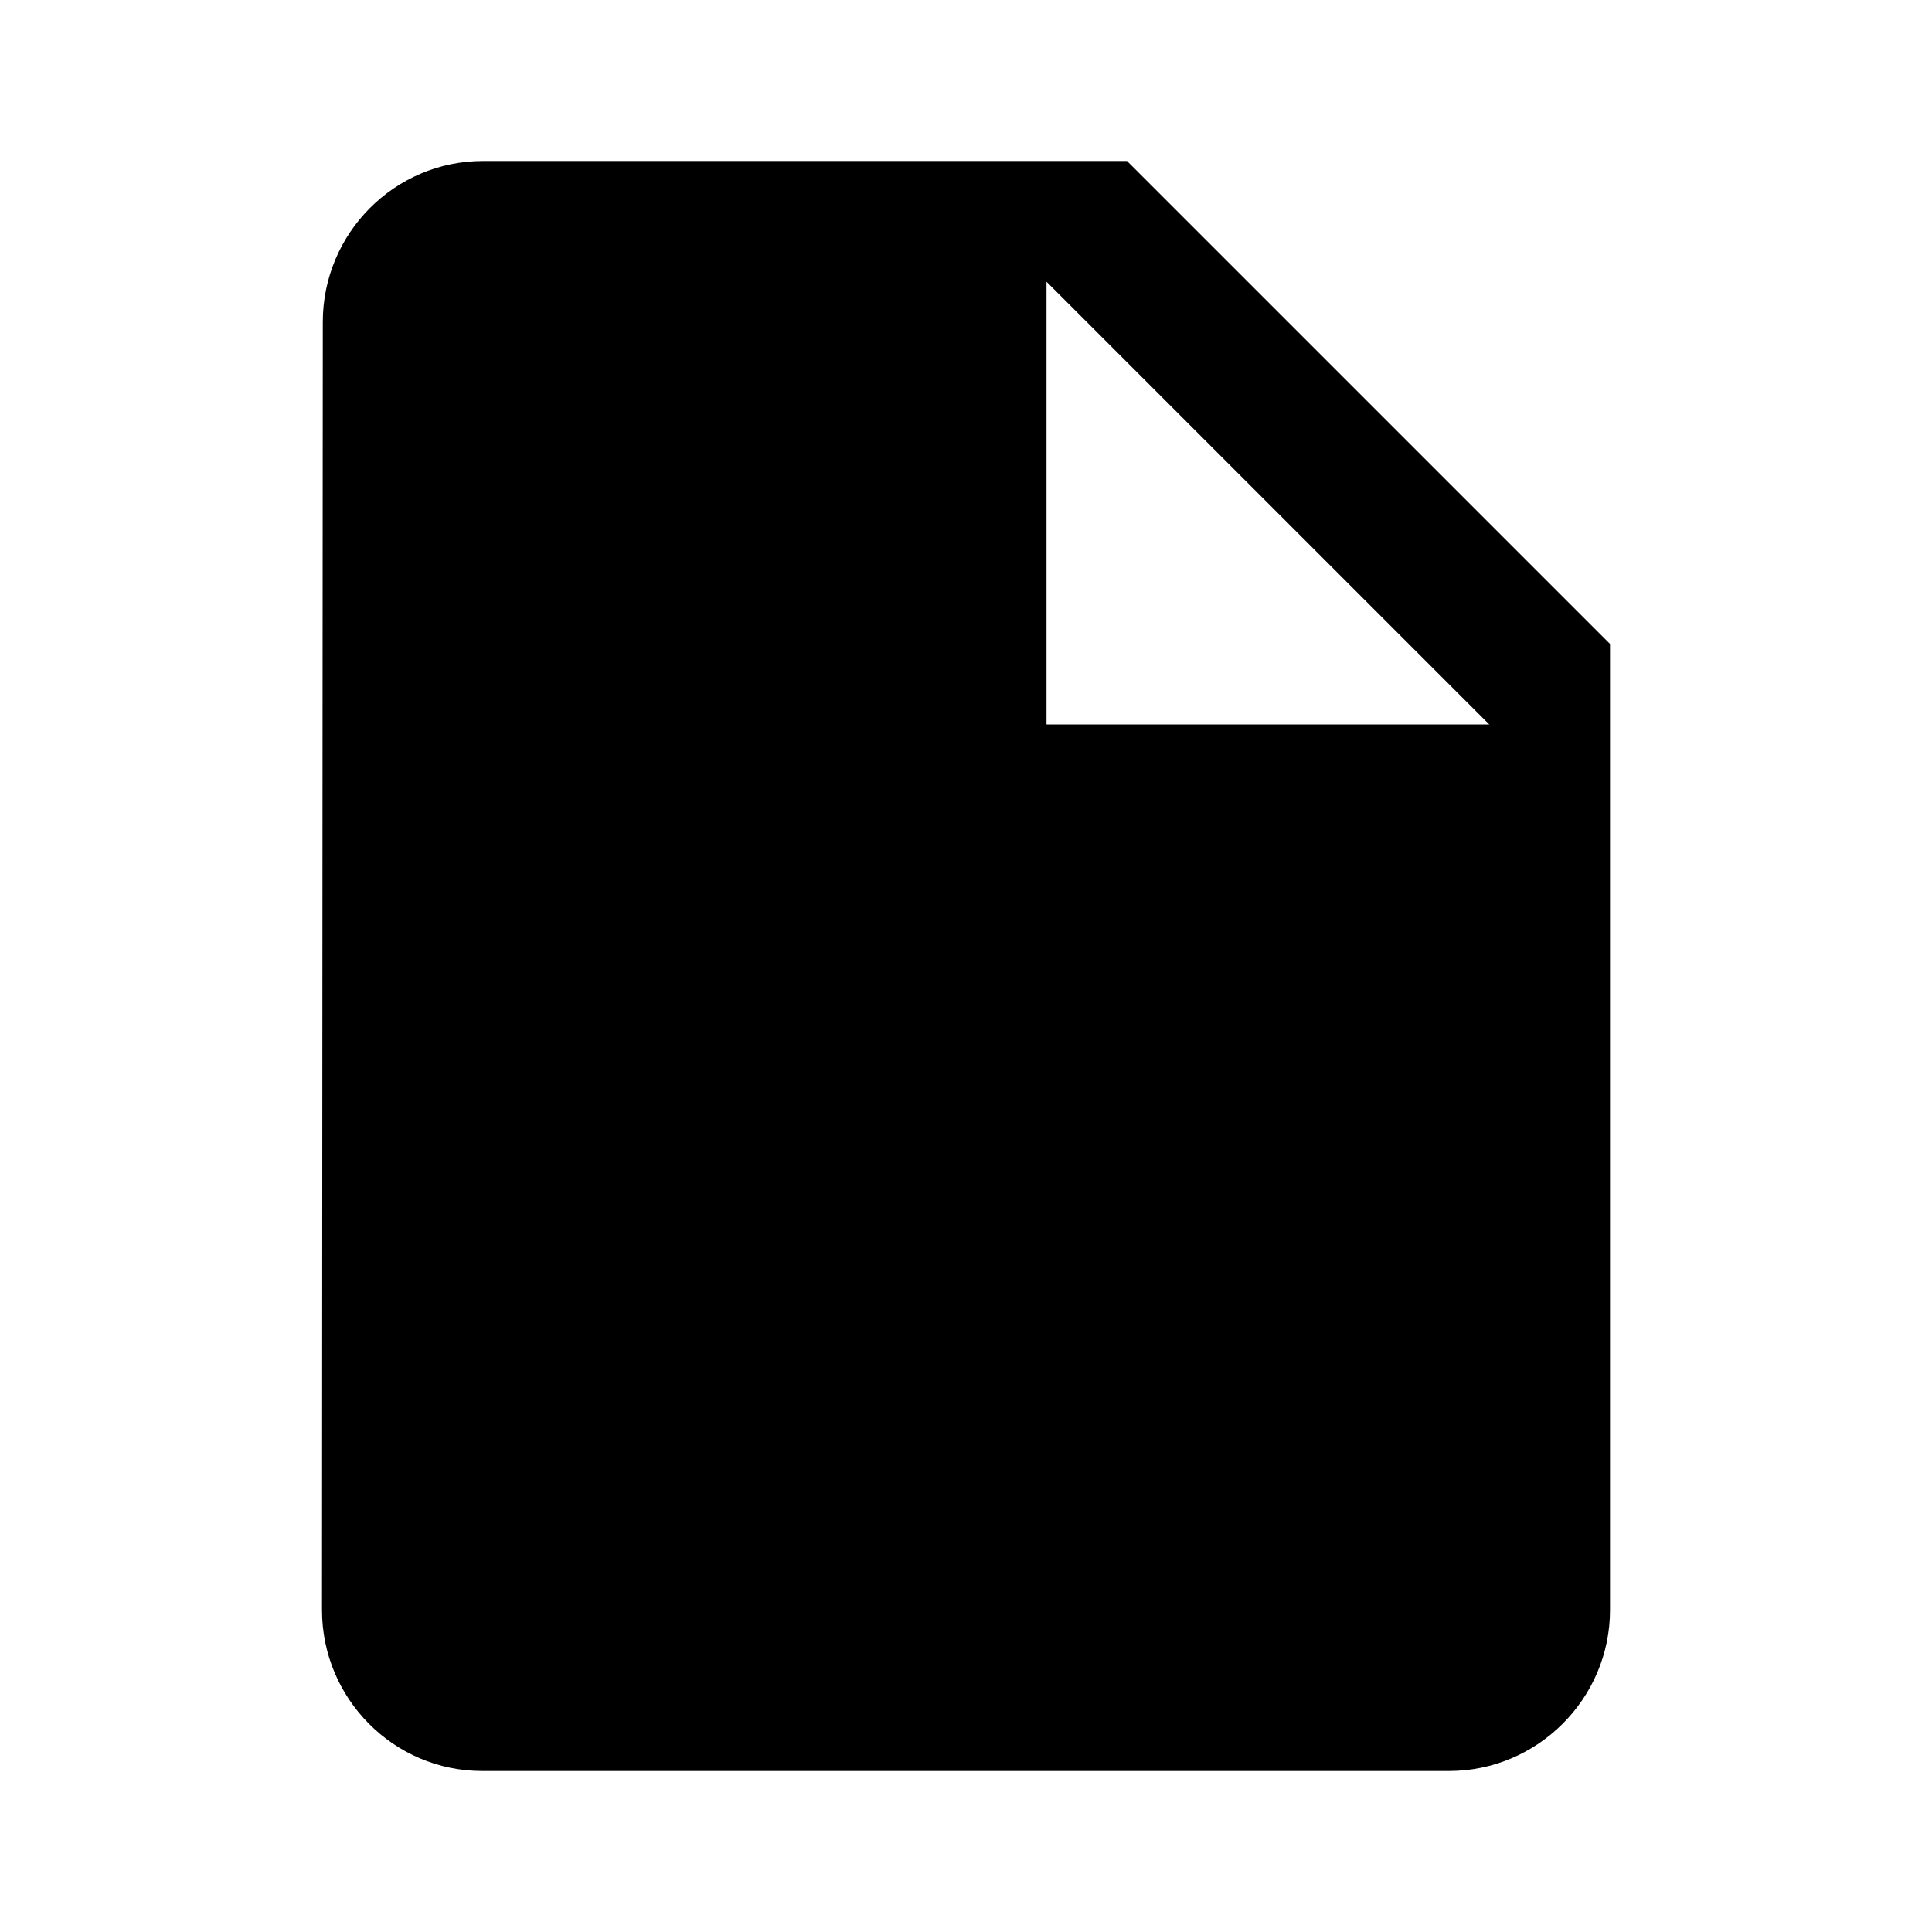
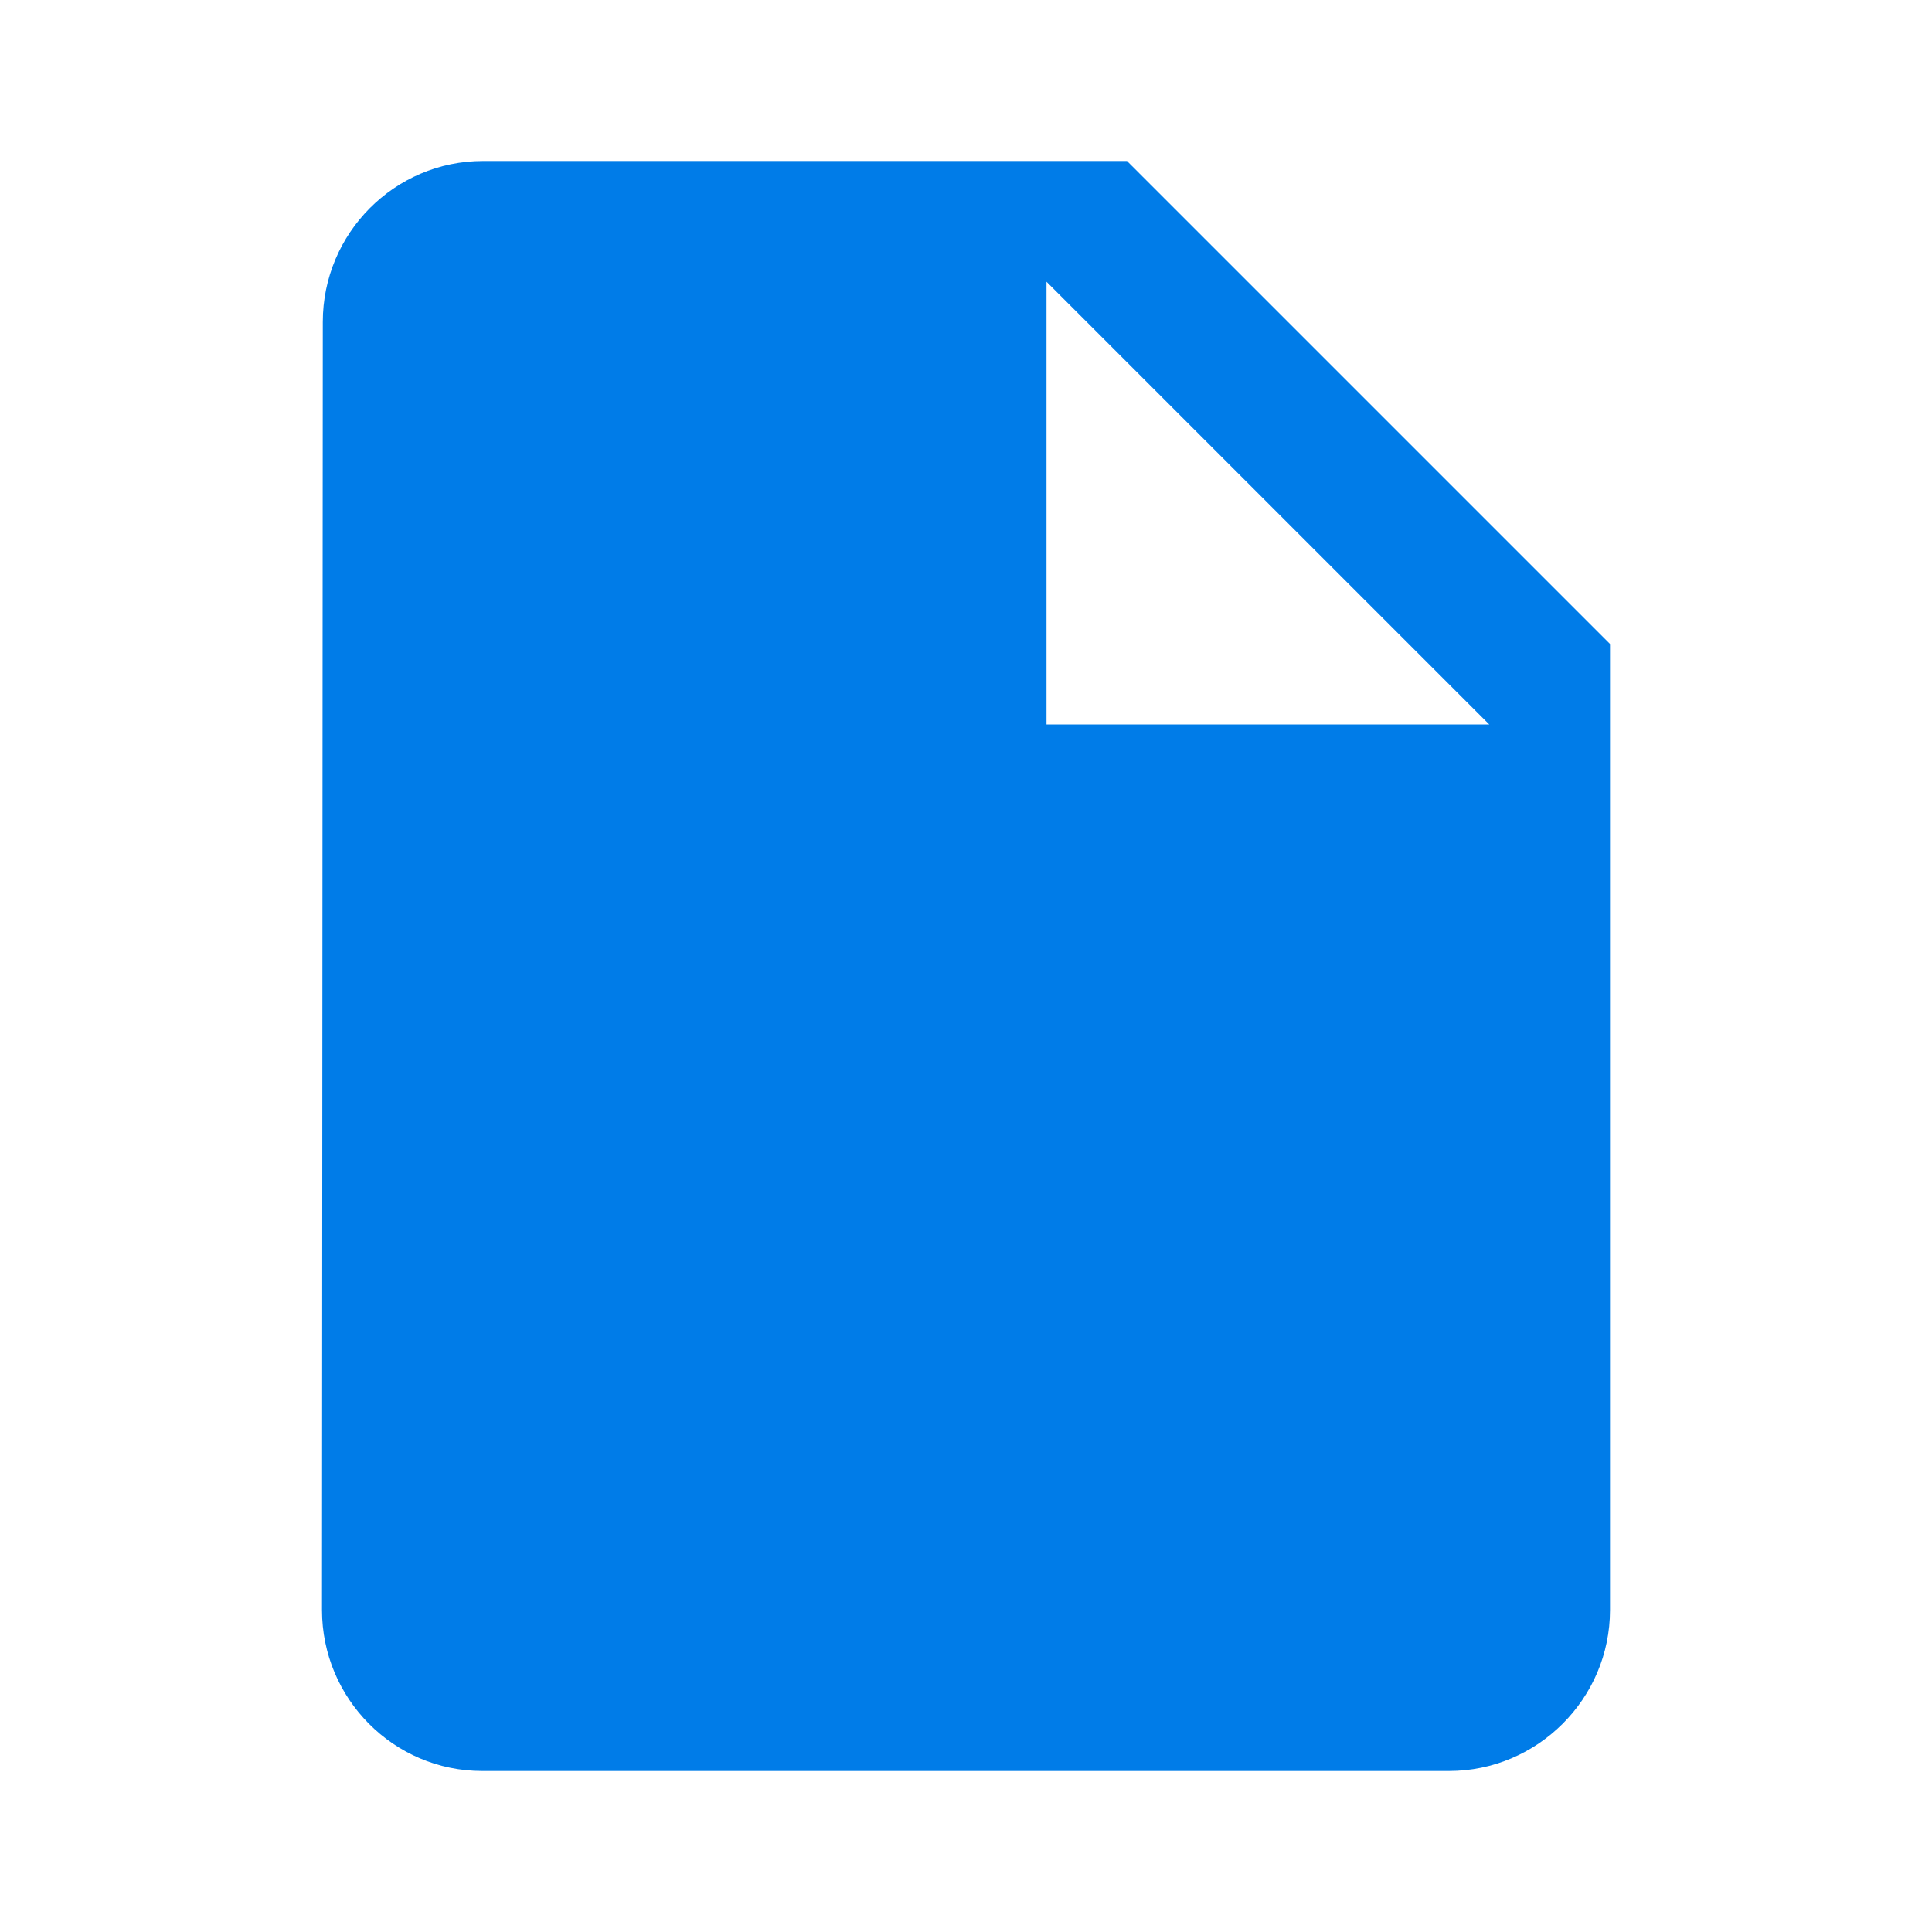
<svg xmlns="http://www.w3.org/2000/svg" width="24" height="24" viewBox="0 0 24 24" id="svg3808" version="1.1">
  <defs id="defs3814" />
-   <path d="M6 2c-1.1 0-1.99.9-1.99 2L4 20c0 1.1.89 2 1.99 2H18c1.1 0 2-.9 2-2V8l-6-6H6zm7 7V3.5L18.5 9H13z" id="path3810" />
+   <path d="M6 2c-1.1 0-1.99.9-1.99 2L4 20c0 1.1.89 2 1.99 2H18c1.1 0 2-.9 2-2V8l-6-6H6zm7 7V3.5L18.5 9H13z" id="path3810" style="fill:#007ce8;fill-opacity:1" />
</svg>
